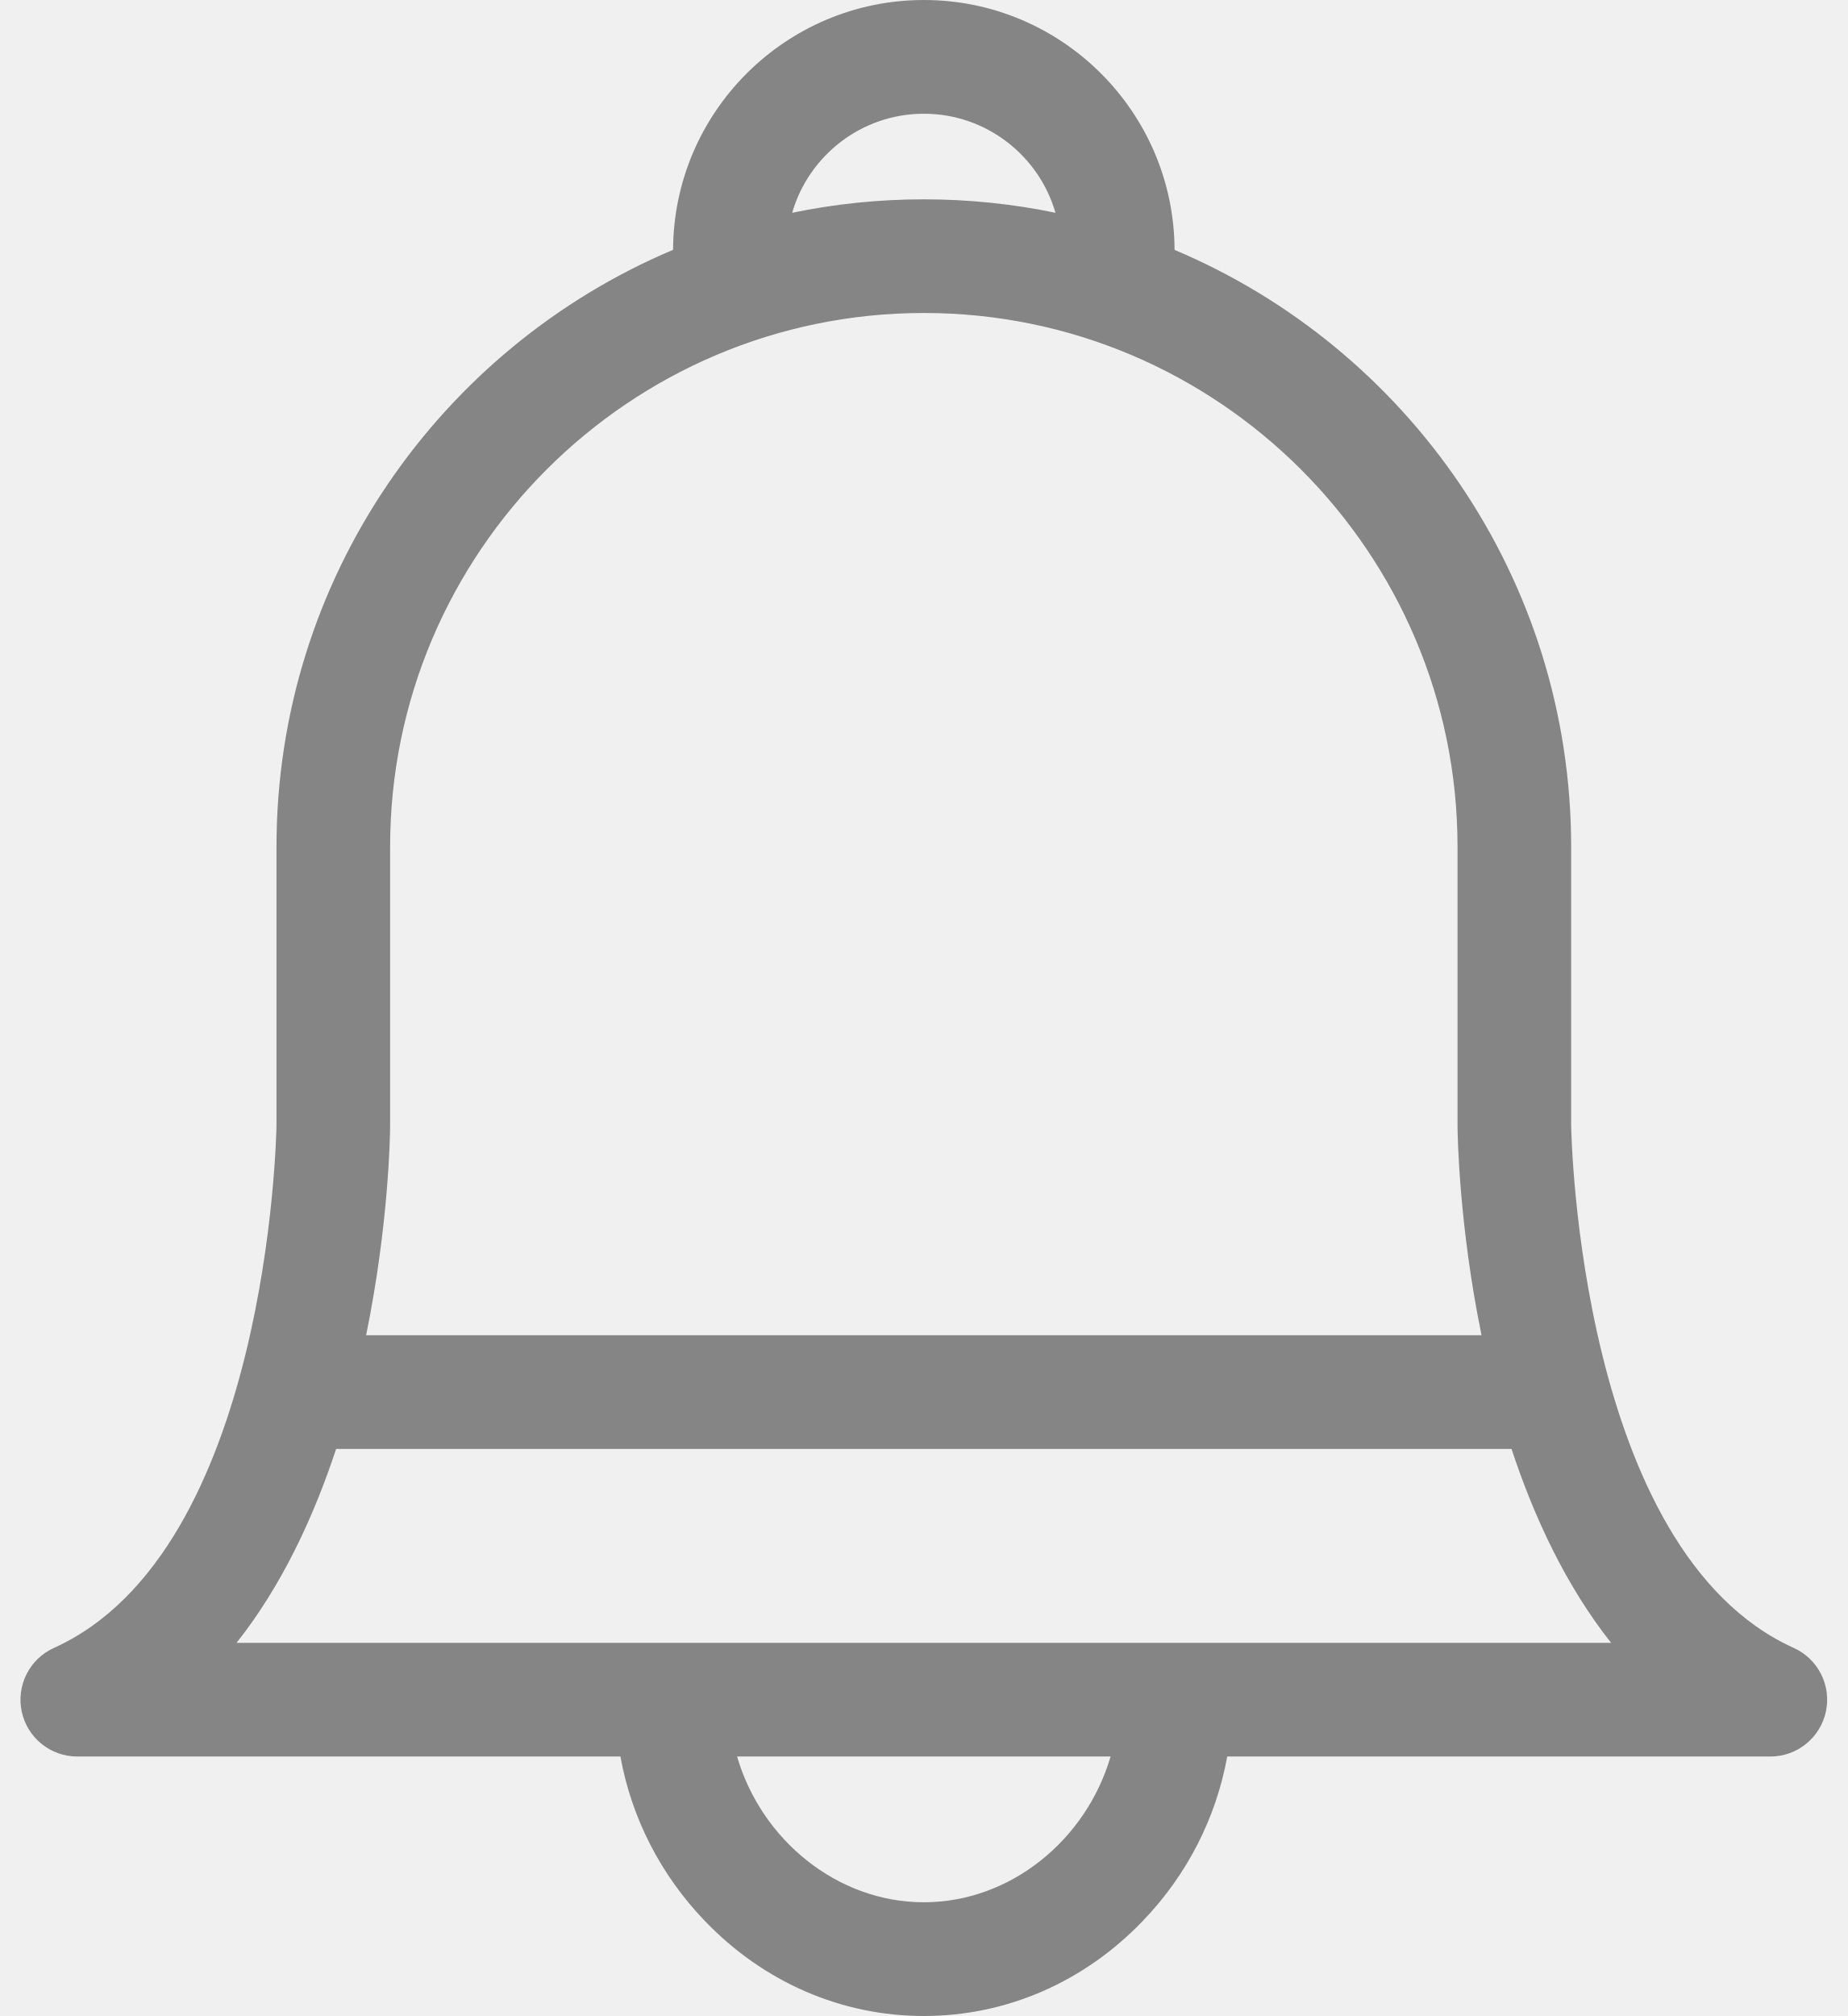
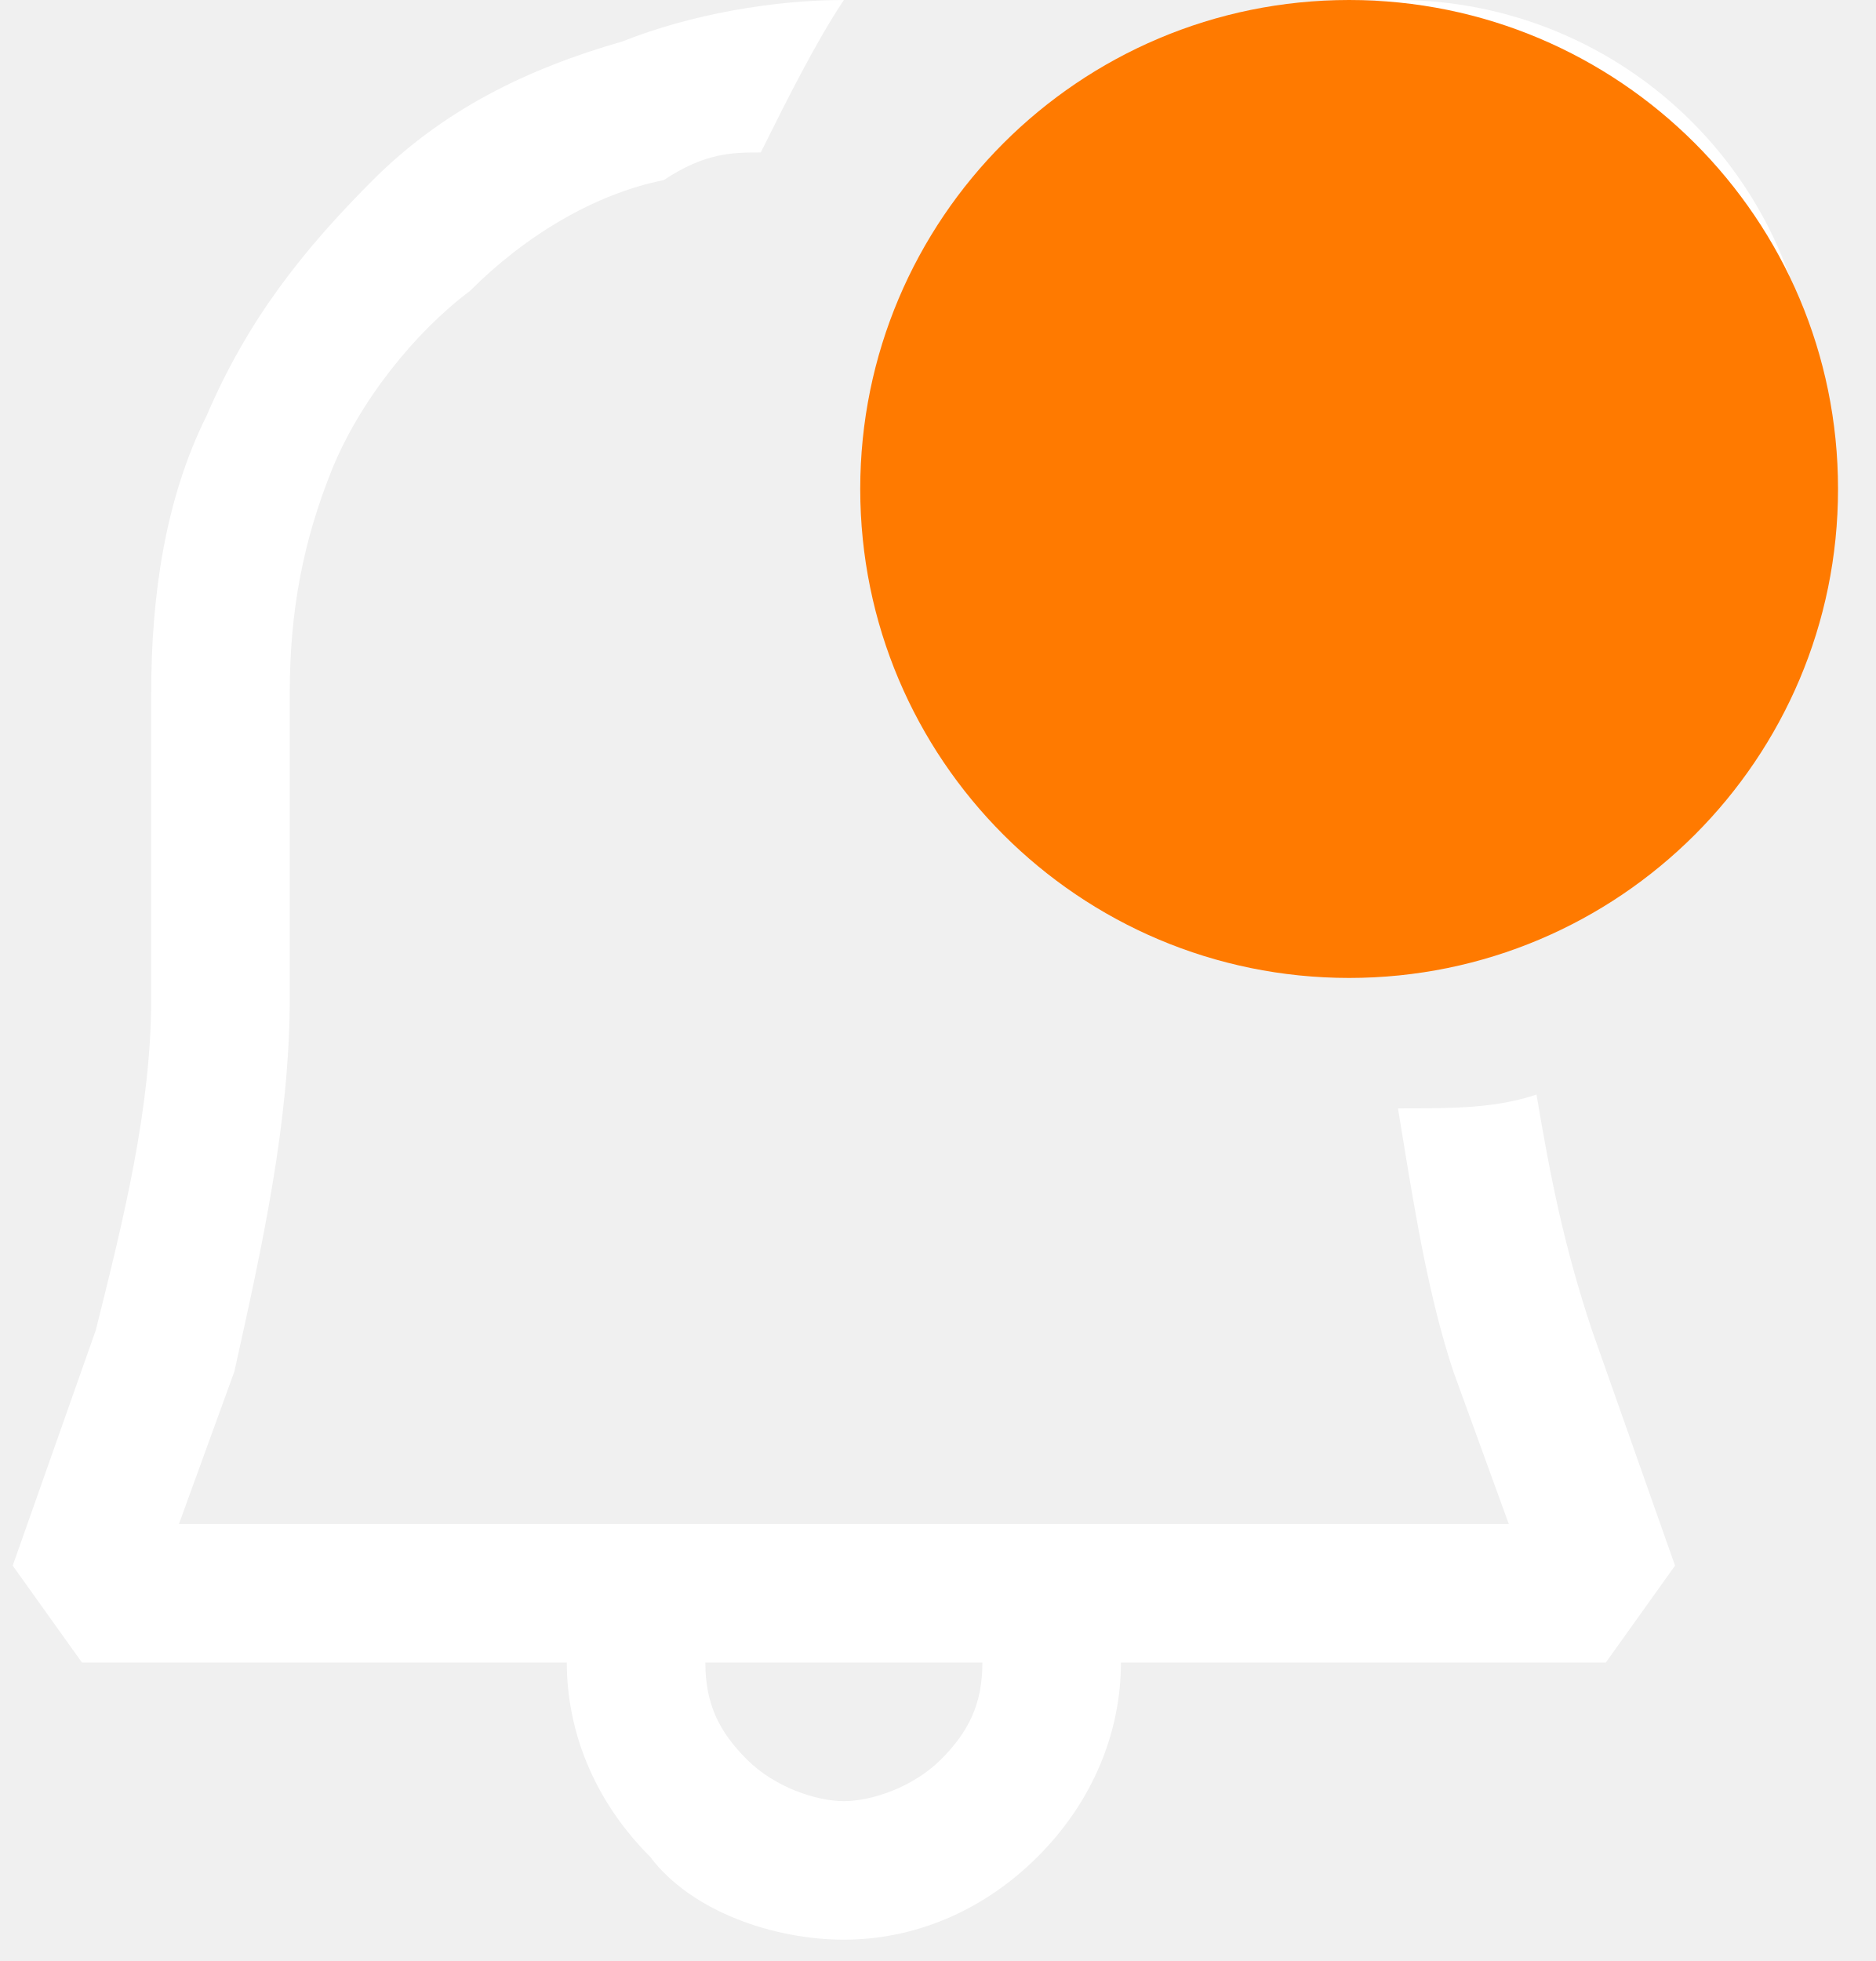
- <svg xmlns="http://www.w3.org/2000/svg" width="22" height="24" viewBox="0 0 22 24" fill="none">
-   <path d="M21.357 19.618C18.806 18.466 18.709 13.522 18.707 13.397V10.081C18.707 6.888 16.757 4.143 13.985 2.975C13.979 1.333 12.642 0 11 0C9.357 0 8.02 1.333 8.014 2.974C5.243 4.143 3.292 6.888 3.292 10.081V13.397C3.29 13.522 3.193 18.466 0.642 19.618C0.352 19.749 0.192 20.065 0.259 20.377C0.326 20.689 0.602 20.911 0.921 20.911H7.387C7.519 21.64 7.864 22.319 8.392 22.868C9.092 23.598 10.018 24 10.999 24C11.981 24 12.907 23.598 13.607 22.868C14.135 22.319 14.48 21.64 14.612 20.911H21.078C21.397 20.911 21.672 20.689 21.74 20.377C21.807 20.065 21.647 19.749 21.357 19.618ZM17.997 17.249C18.265 18.062 18.645 18.879 19.183 19.558H2.816C3.354 18.879 3.734 18.062 4.002 17.249H17.997ZM11 1.354C11.742 1.354 12.371 1.853 12.567 2.533C12.061 2.428 11.537 2.373 11 2.373C10.463 2.373 9.938 2.428 9.432 2.533C9.629 1.853 10.257 1.354 11 1.354ZM4.645 13.401V10.08C4.645 6.577 7.496 3.726 11 3.726C14.503 3.726 17.354 6.577 17.354 10.08V13.407C17.355 13.509 17.37 14.579 17.64 15.896H4.359C4.629 14.577 4.645 13.506 4.645 13.401ZM11 22.646C9.967 22.646 9.065 21.902 8.776 20.911H13.223C12.934 21.902 12.033 22.646 11 22.646Z" fill="#858585" />
+ <svg xmlns="http://www.w3.org/2000/svg" width="22" height="23" viewBox="0 0 22 23" fill="none">
+   <path fill-rule="evenodd" clip-rule="evenodd" d="M18.024 12.838C18.187 13.812 18.349 14.625 18.674 15.6L19.649 18.363L18.837 19.5H13.149C13.149 20.312 12.824 21.125 12.174 21.775C11.524 22.425 10.712 22.75 9.899 22.75C9.087 22.75 8.112 22.425 7.624 21.775C6.974 21.125 6.649 20.312 6.649 19.5H0.962L0.149 18.363L1.124 15.6C1.449 14.3 1.774 13 1.774 11.7V8.125C1.774 6.987 1.937 5.85 2.424 4.875C2.912 3.737 3.562 2.925 4.374 2.112C5.187 1.3 6.162 0.812 7.299 0.487C8.112 0.163 9.087 0 9.899 0C9.574 0.487 9.249 1.137 8.924 1.788C8.599 1.788 8.274 1.788 7.787 2.112C6.974 2.275 6.162 2.763 5.512 3.413C4.862 3.9 4.212 4.713 3.887 5.525C3.562 6.338 3.399 7.15 3.399 8.125V11.7C3.399 13.162 3.074 14.625 2.749 16.087L2.099 17.875H17.699L17.049 16.087C16.765 15.233 16.604 14.251 16.459 13.367L16.399 13C17.049 13 17.537 13 18.024 12.838ZM9.899 21.125C10.224 21.125 10.712 20.962 11.037 20.637C11.362 20.312 11.524 19.988 11.524 19.5H8.274C8.274 19.988 8.437 20.312 8.762 20.637C9.087 20.962 9.574 21.125 9.899 21.125ZM21.274 4.875C21.274 6.168 20.761 7.408 19.846 8.322C18.932 9.236 17.692 9.75 16.399 9.75C15.106 9.75 13.866 9.236 12.952 8.322C12.038 7.408 11.524 6.168 11.524 4.875C11.524 3.582 12.038 2.342 12.952 1.428C13.866 0.514 15.106 0 16.399 0C17.692 0 18.932 0.514 19.846 1.428C20.761 2.342 21.274 3.582 21.274 4.875Z" fill="white" />
+   <circle cx="15.826" cy="5.735" r="5.735" fill="#FF7A00" />
</svg>
